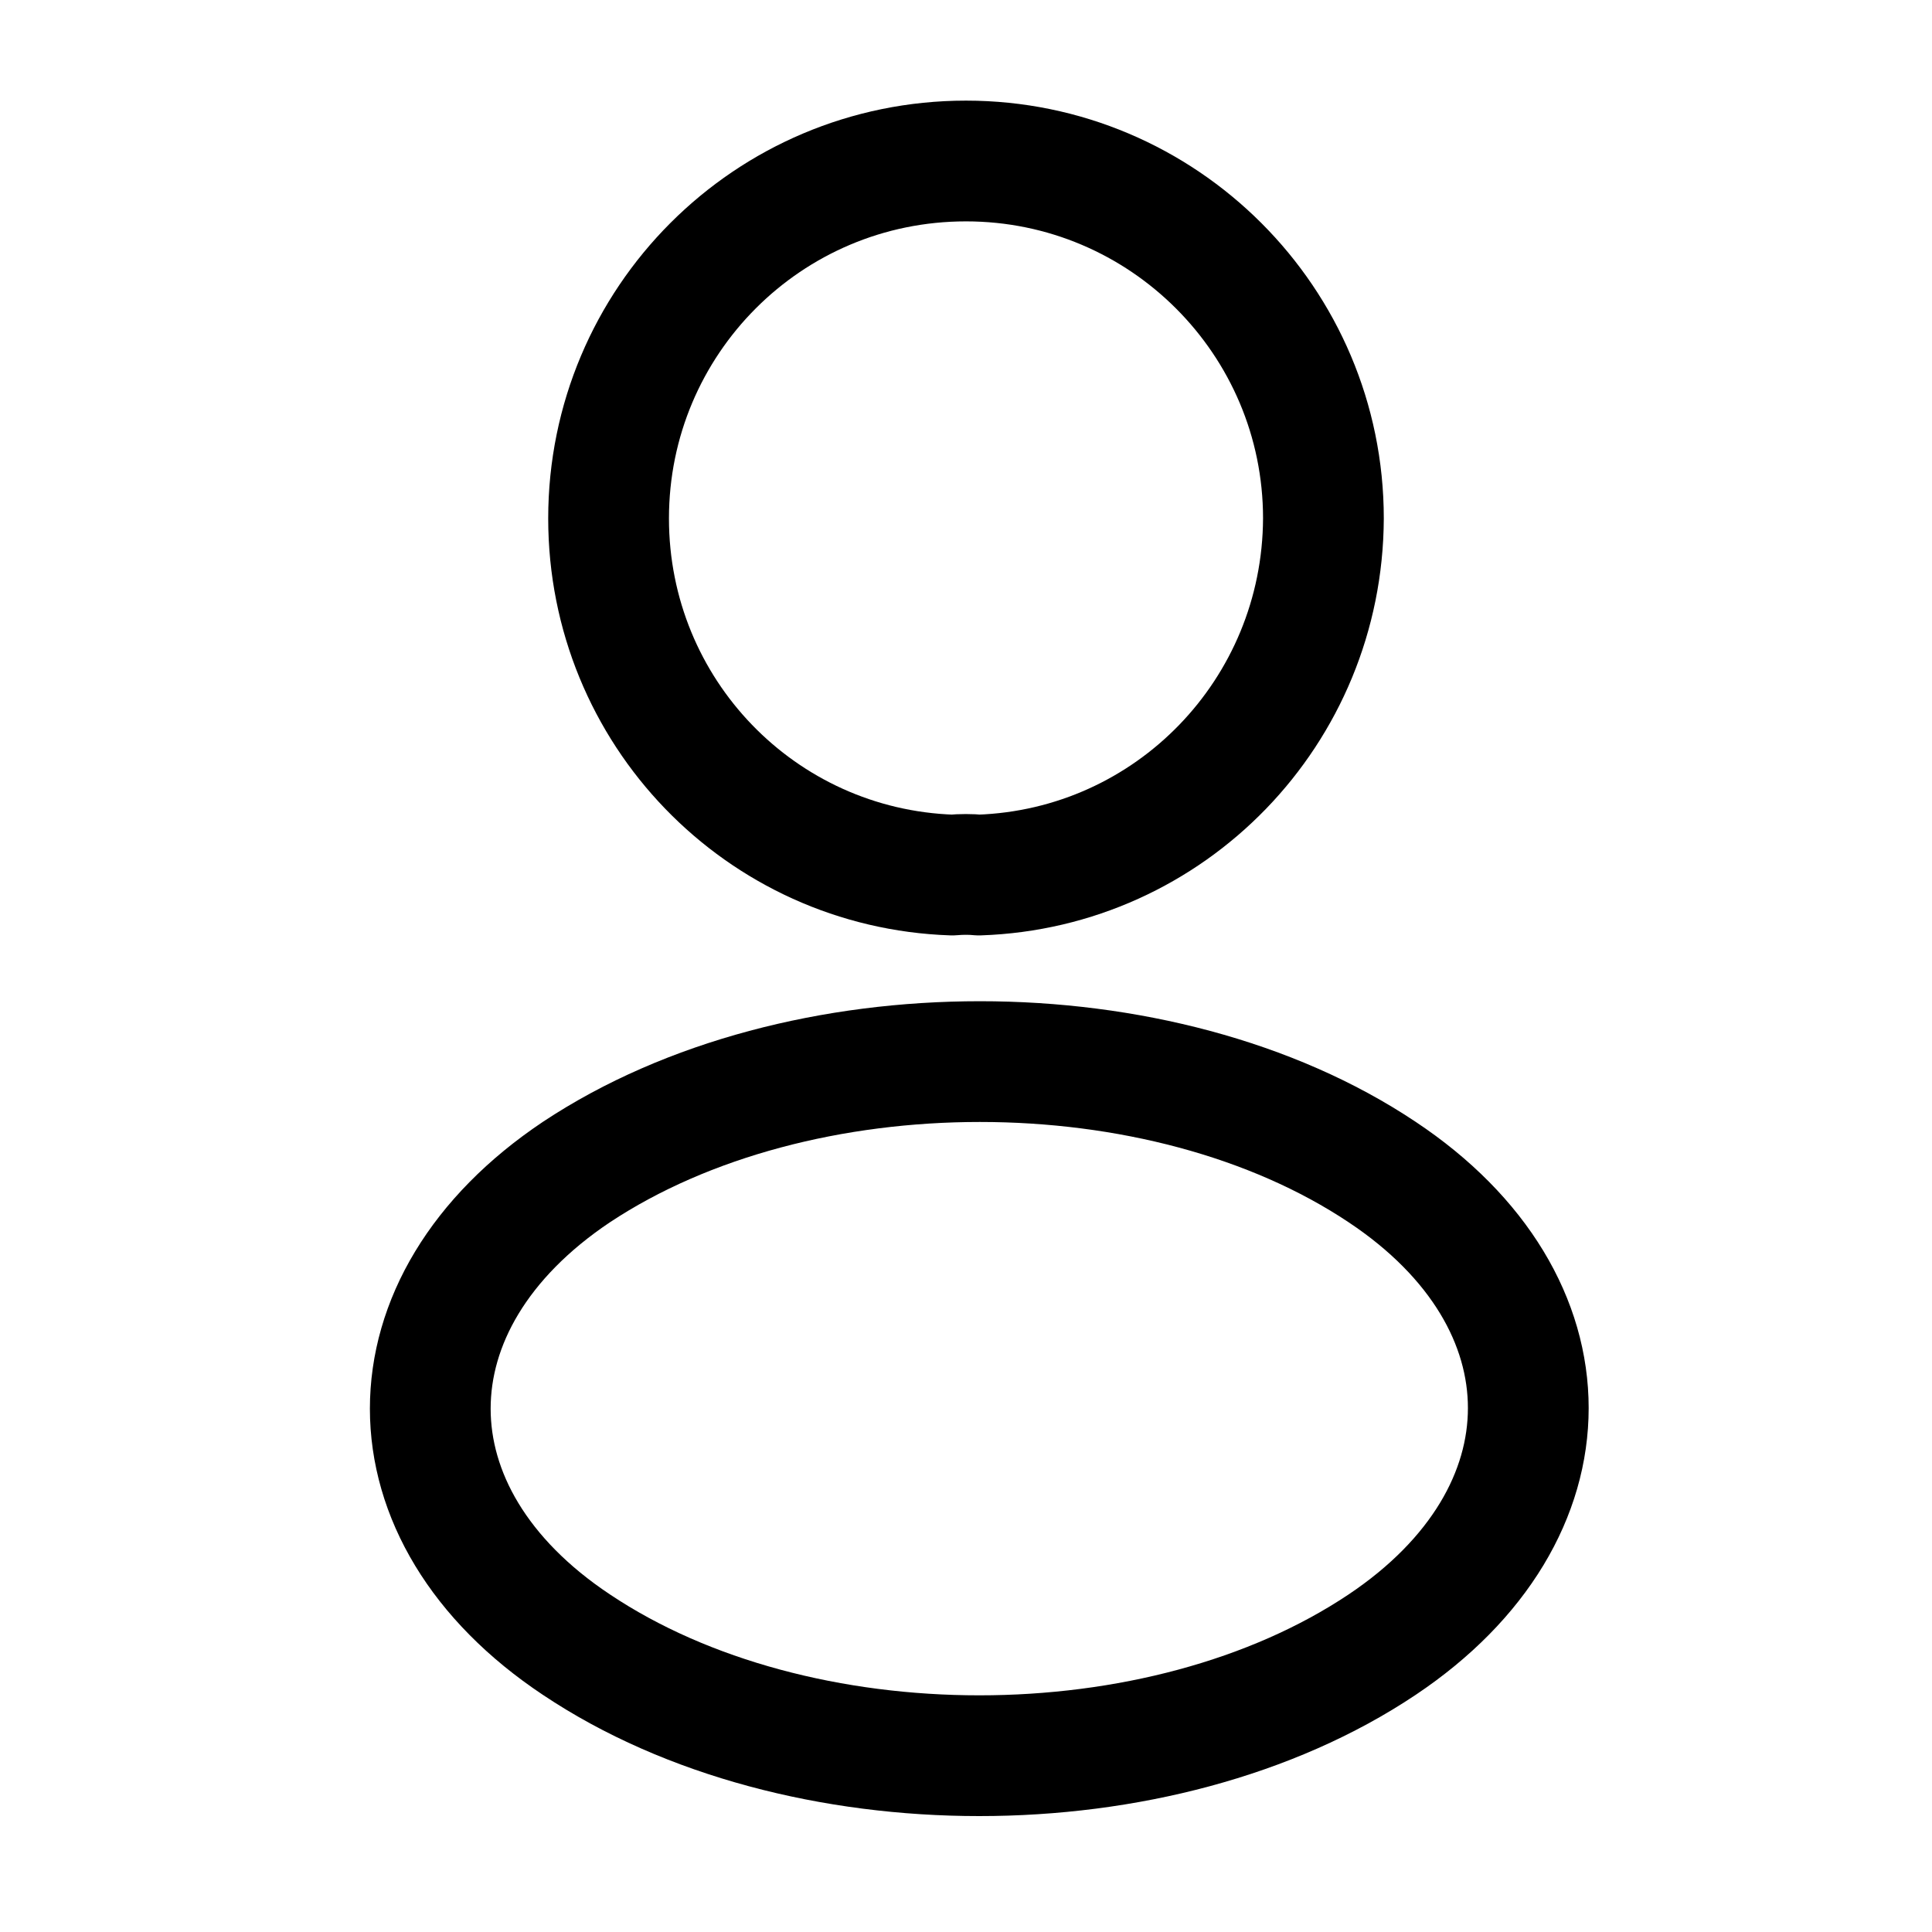
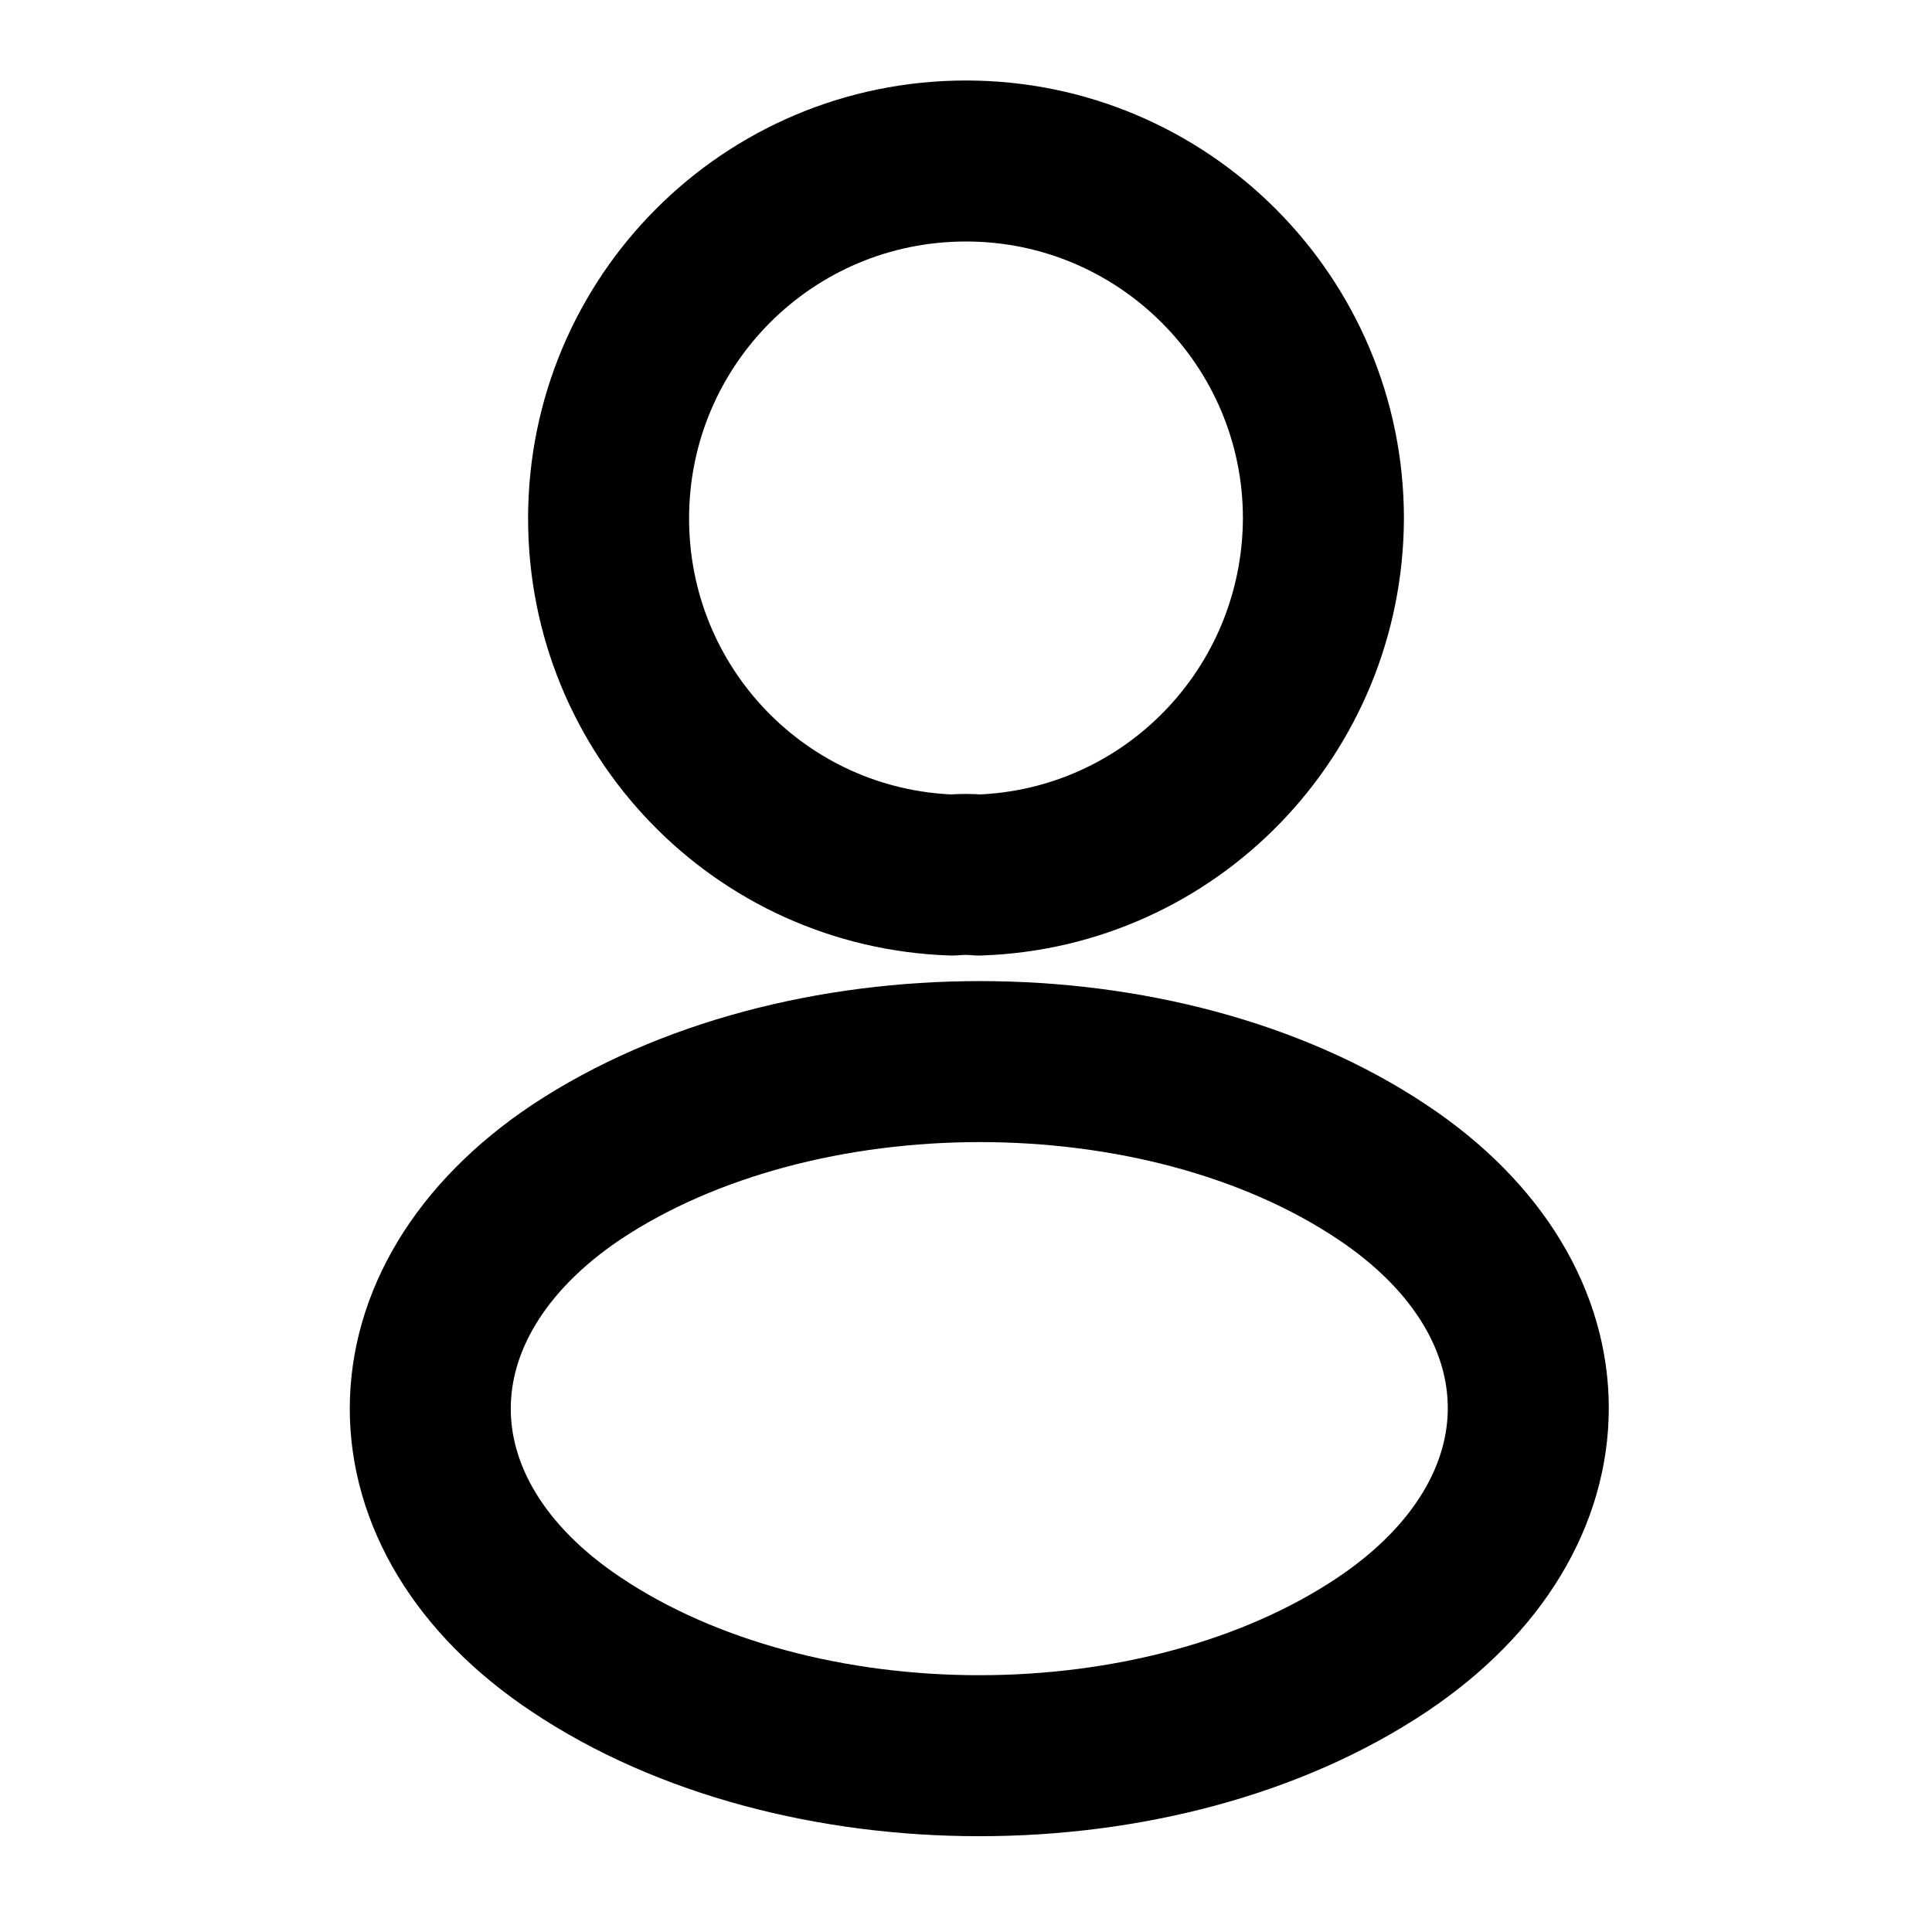
<svg xmlns="http://www.w3.org/2000/svg" viewBox="0 0 24 24" fill="none">
  <g>
-     <path d="M12.16 10.87C12.06 10.86 11.94 10.86 11.83 10.87C9.45 10.79 7.56 8.84 7.56 6.44C7.56 3.99 9.54 2 12 2C14.45 2 16.44 3.99 16.44 6.44C16.43 8.84 14.54 10.79 12.16 10.87Z" stroke-width="1.5" stroke-linecap="round" stroke-linejoin="round" stroke="currentColor" />
-     <path d="M7.16 14.56C4.74 16.18 4.74 18.82 7.16 20.43C9.91 22.27 14.42 22.27 17.17 20.43C19.59 18.81 19.59 16.17 17.17 14.56C14.43 12.73 9.92 12.73 7.16 14.56Z" stroke-width="1.5" stroke-linecap="round" stroke-linejoin="round" stroke="currentColor" />
+     <path d="M12.16 10.87C12.06 10.86 11.94 10.86 11.83 10.87C9.45 10.79 7.56 8.84 7.56 6.44C7.56 3.99 9.54 2 12 2C14.45 2 16.44 3.99 16.44 6.44C16.43 8.84 14.54 10.79 12.16 10.87Z" stroke-width="2" stroke-linecap="round" stroke-linejoin="round" stroke="currentColor" />
+     <path d="M7.16 14.56C4.74 16.18 4.74 18.82 7.16 20.43C9.91 22.27 14.42 22.27 17.17 20.43C19.59 18.81 19.59 16.17 17.17 14.56C14.43 12.73 9.92 12.73 7.16 14.56Z" stroke-width="2" stroke-linecap="round" stroke-linejoin="round" stroke="currentColor" />
    <g opacity="0" />
  </g>
</svg>
